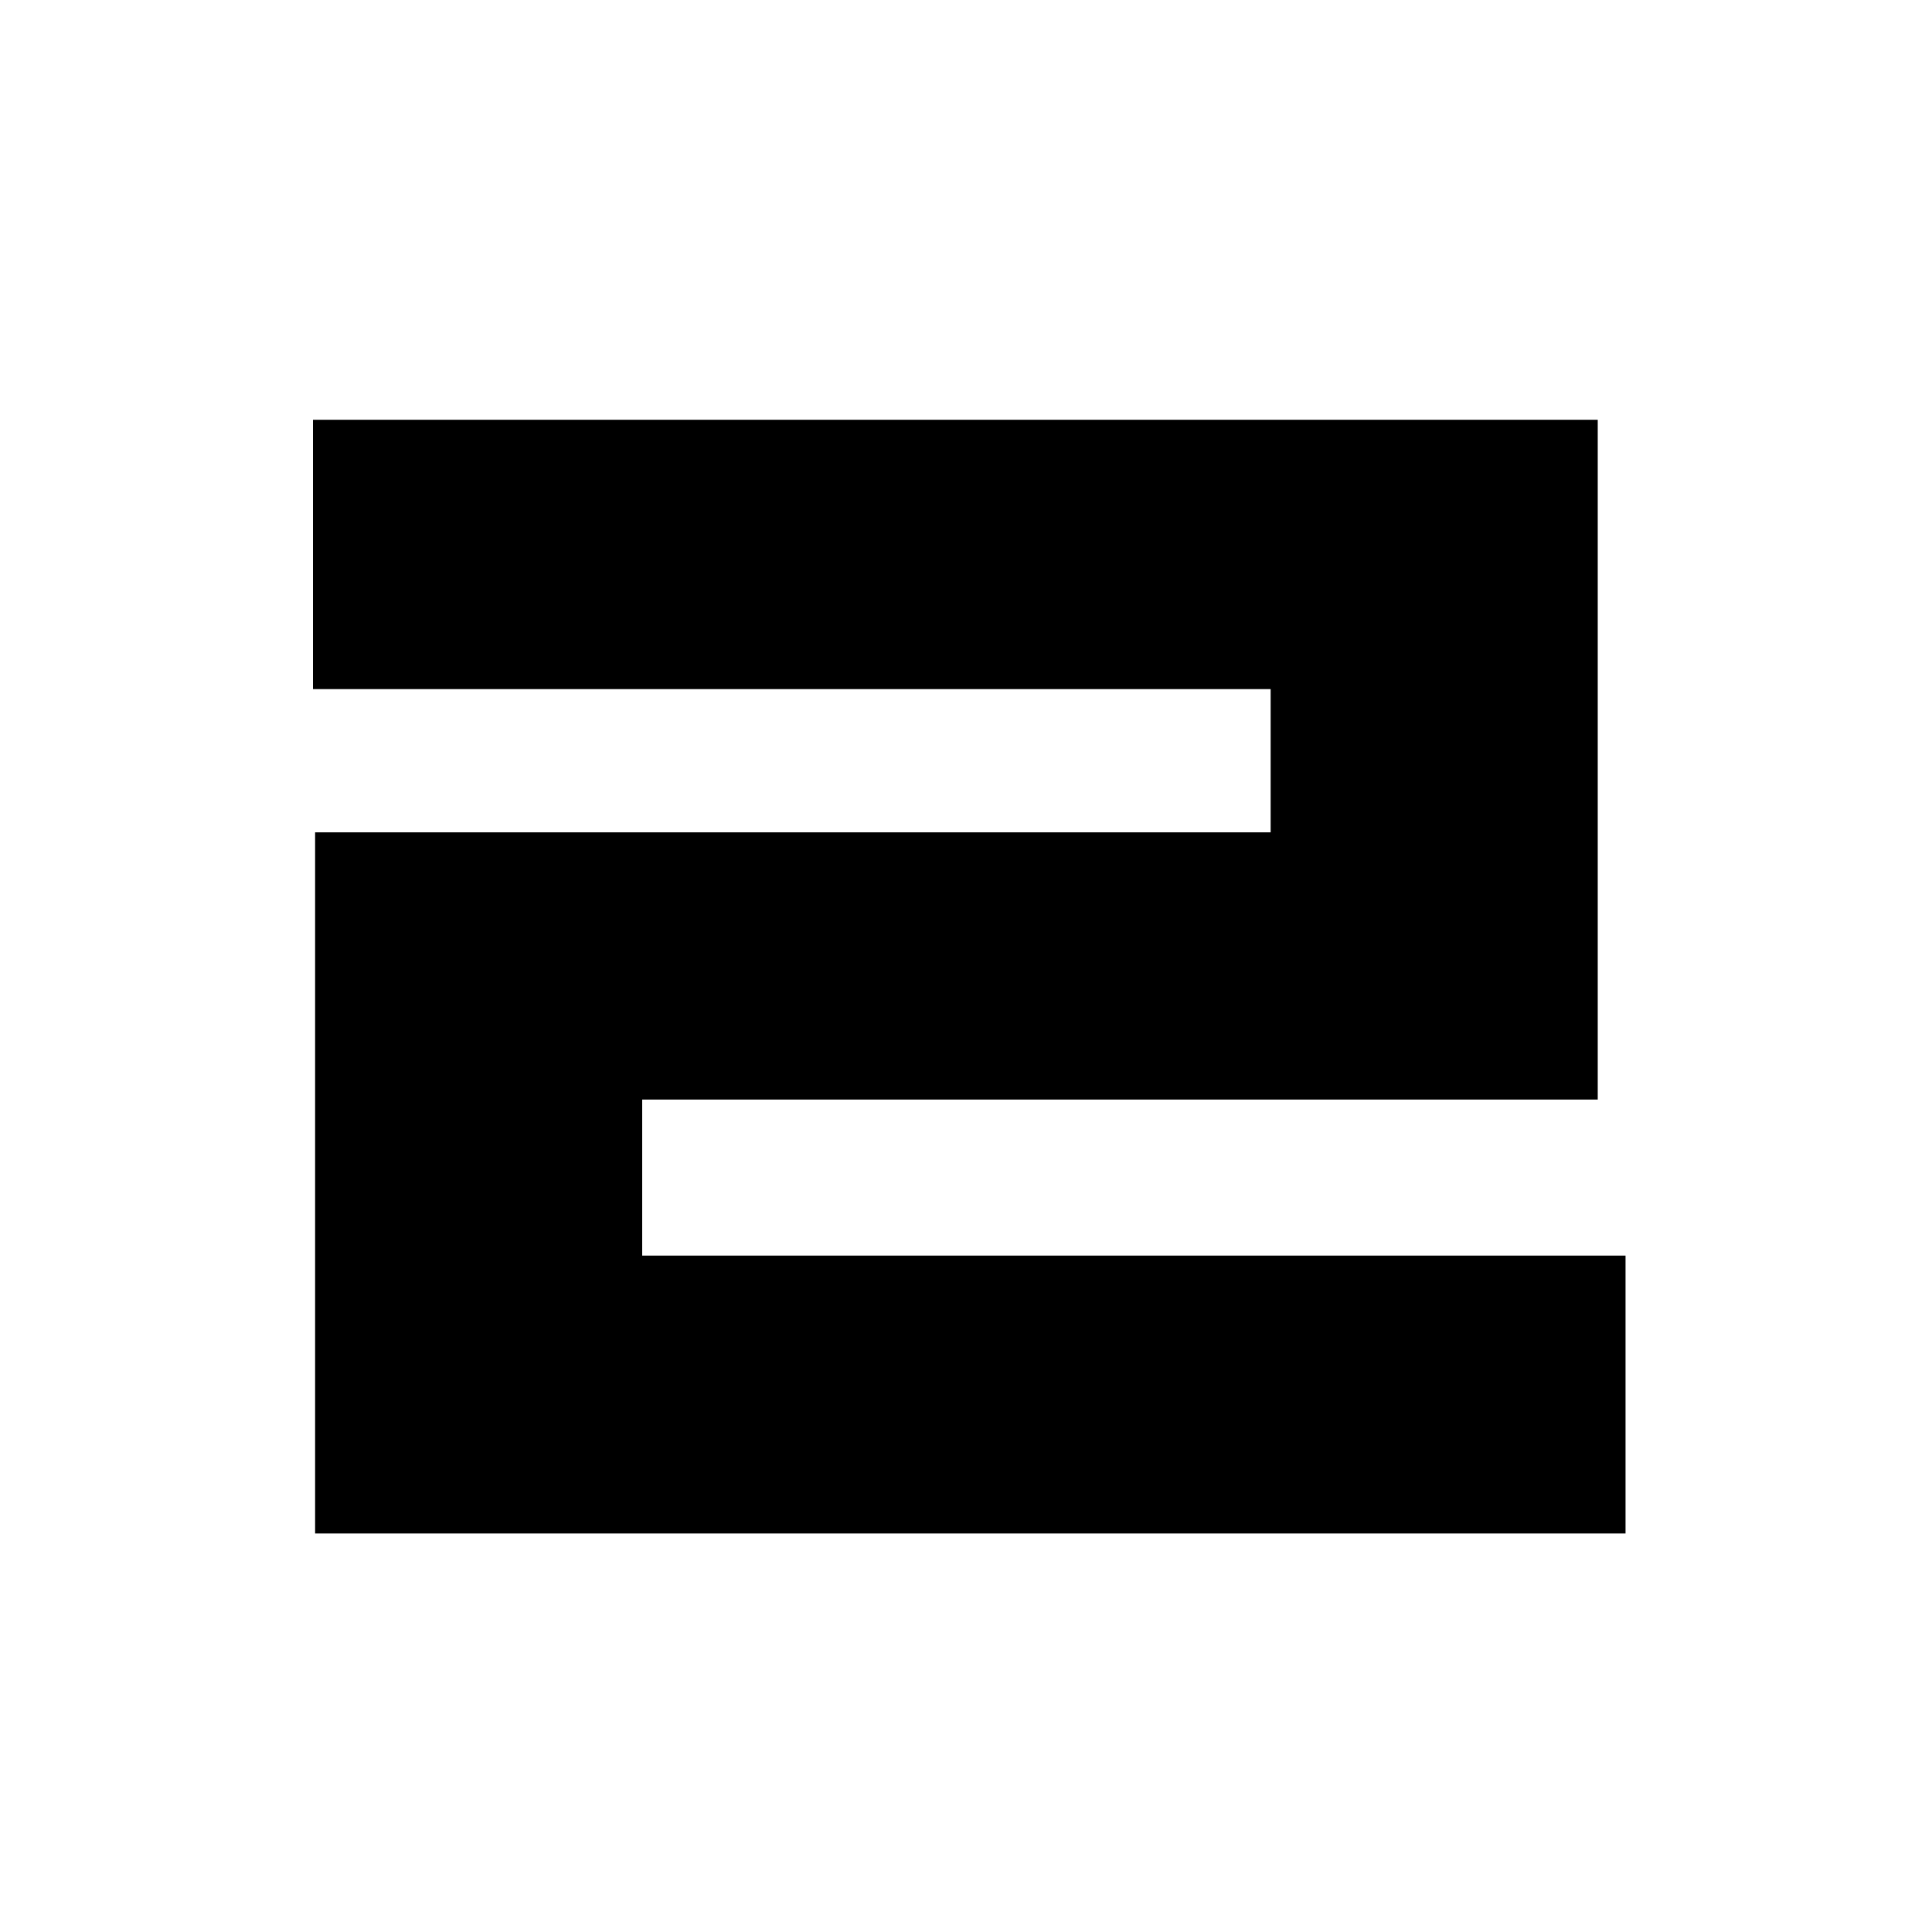
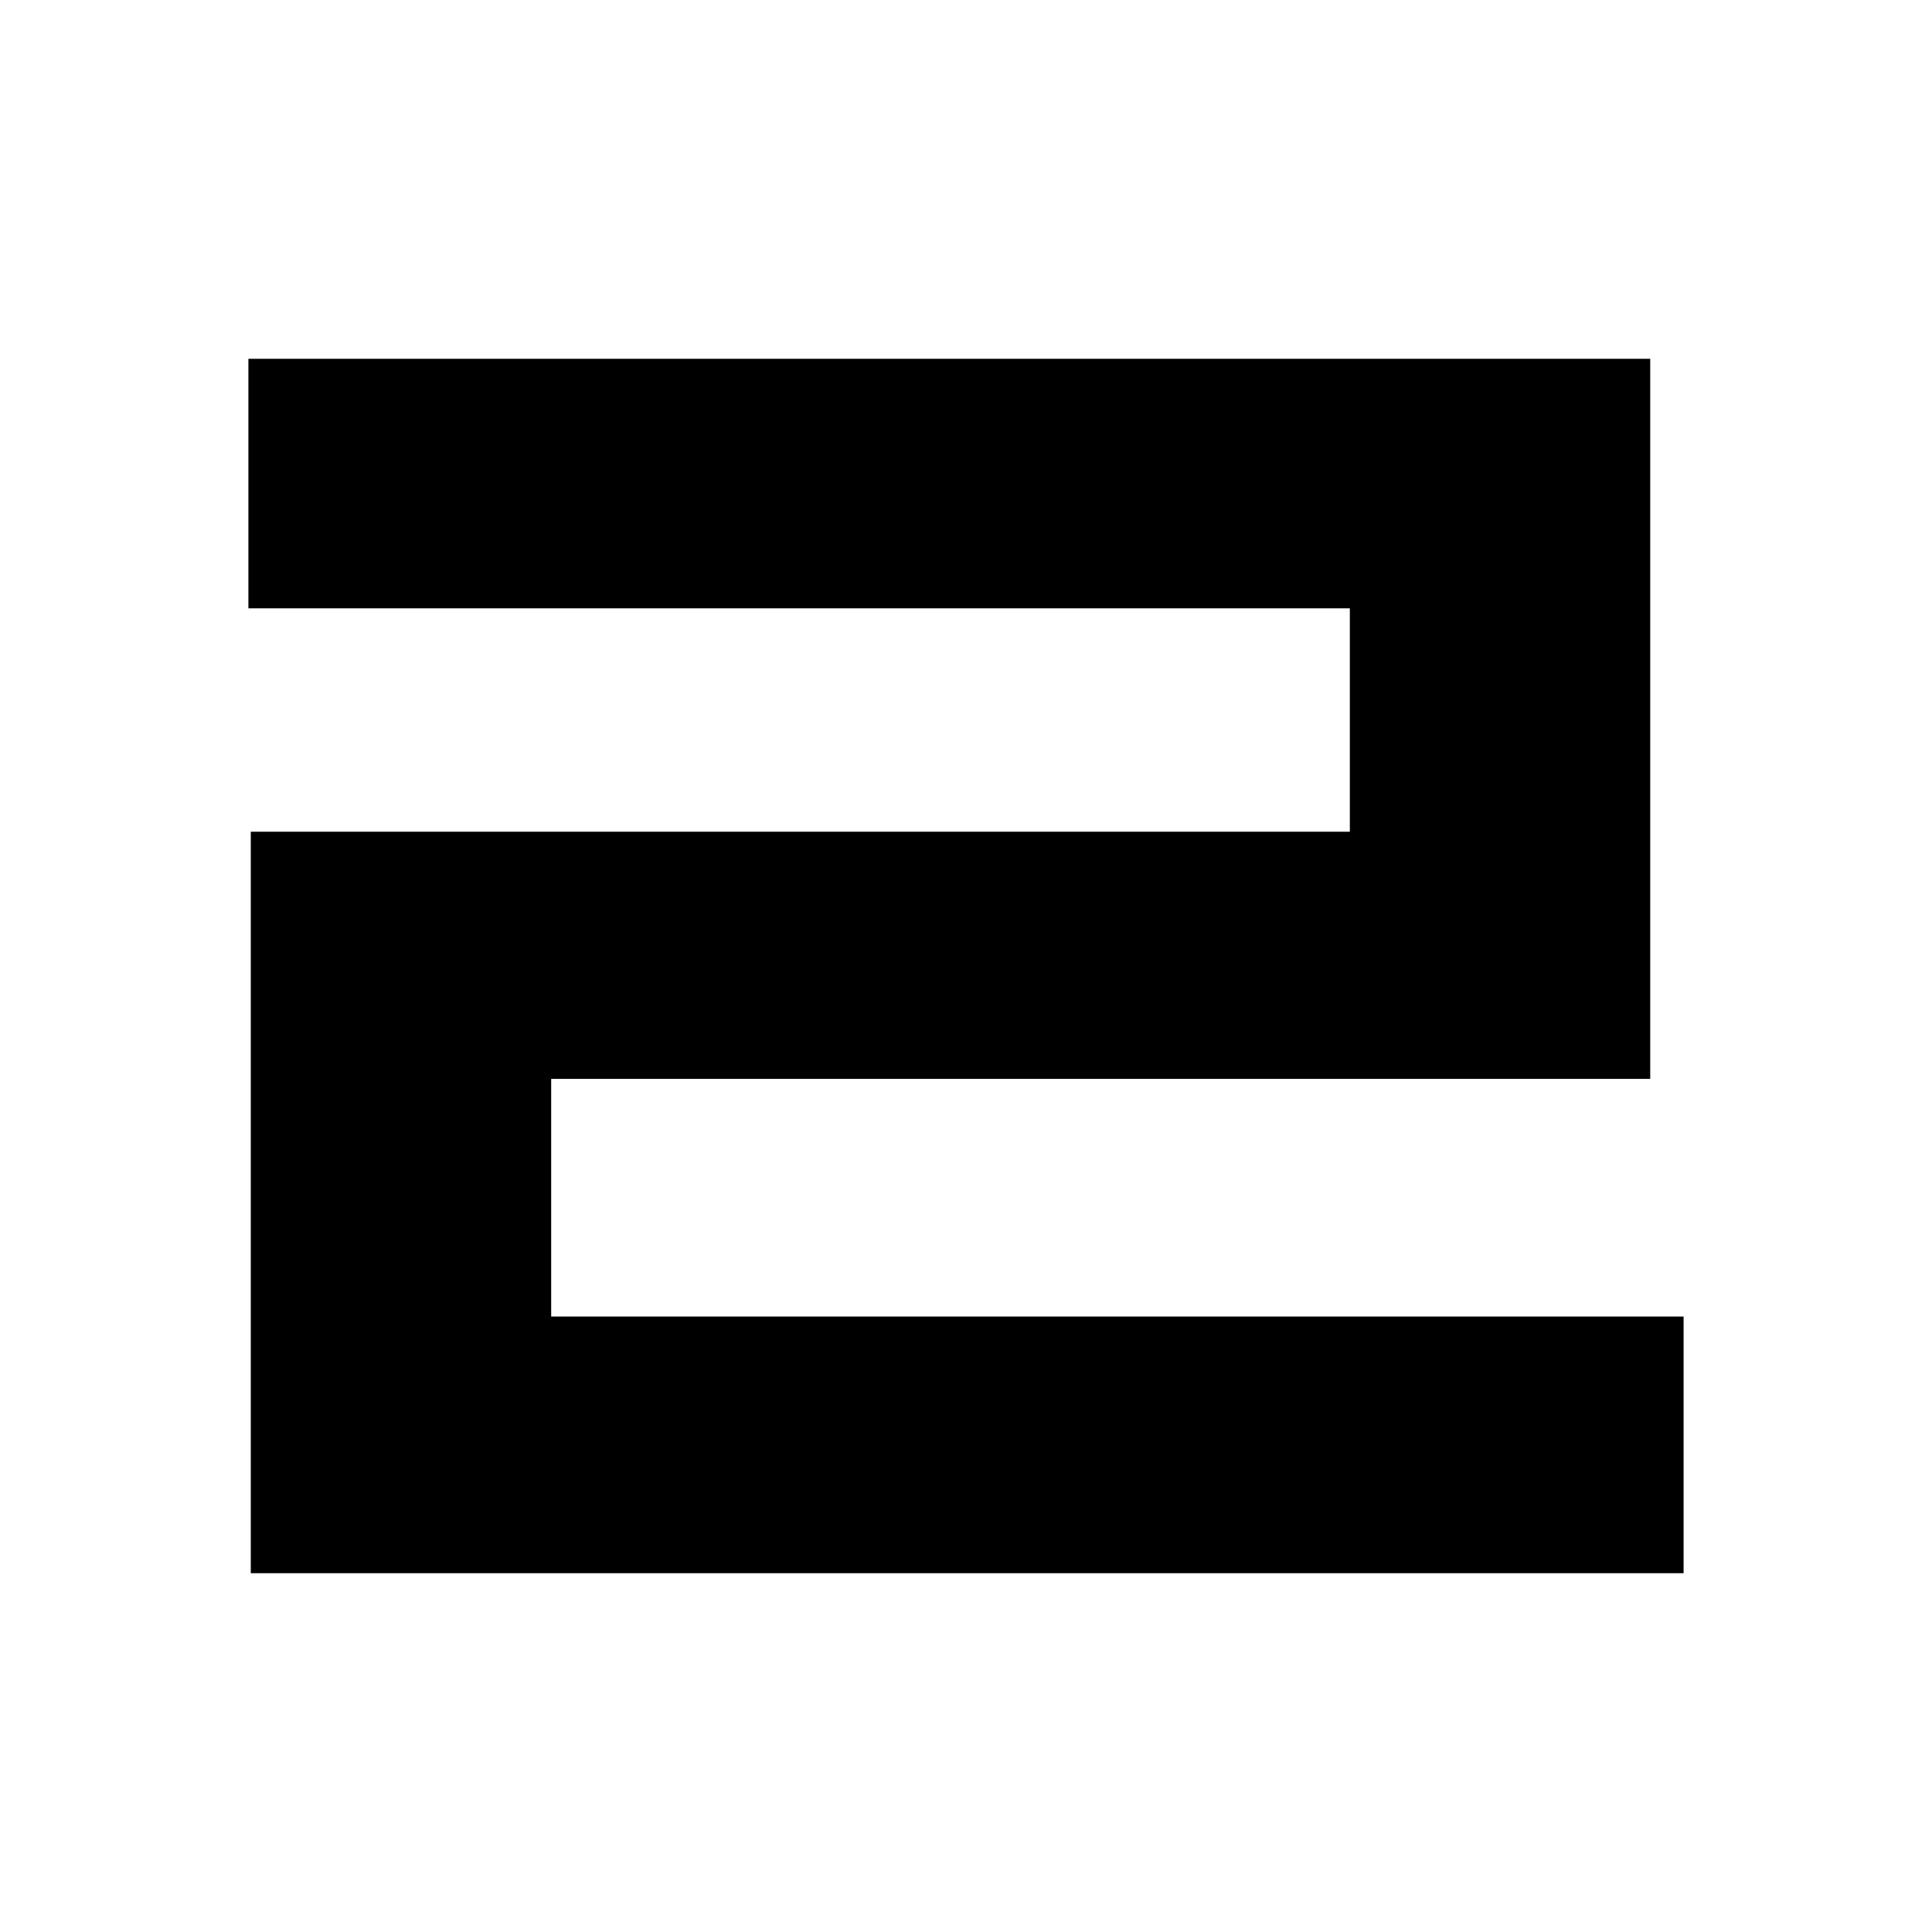
- <svg xmlns="http://www.w3.org/2000/svg" id="_레이어_1" data-name="레이어 1" viewBox="0 0 700 700">
-   <path d="m588.96,454.92v100.69H114.17v-254.04h346.21v-51.89H113.4v-97.59h465.49v246.3H232.68v56.54h356.28Z" />
+ <svg xmlns="http://www.w3.org/2000/svg" width="700" height="700" viewBox="0 0 700 700" fill="none">
+   <path d="M90 130H597.907V390.9H199.701V526.947H90.864V301.35H489.07V220.411H90V130ZM90.864 477.006H610V570H90.864V477.006Z" fill="black" />
</svg>
